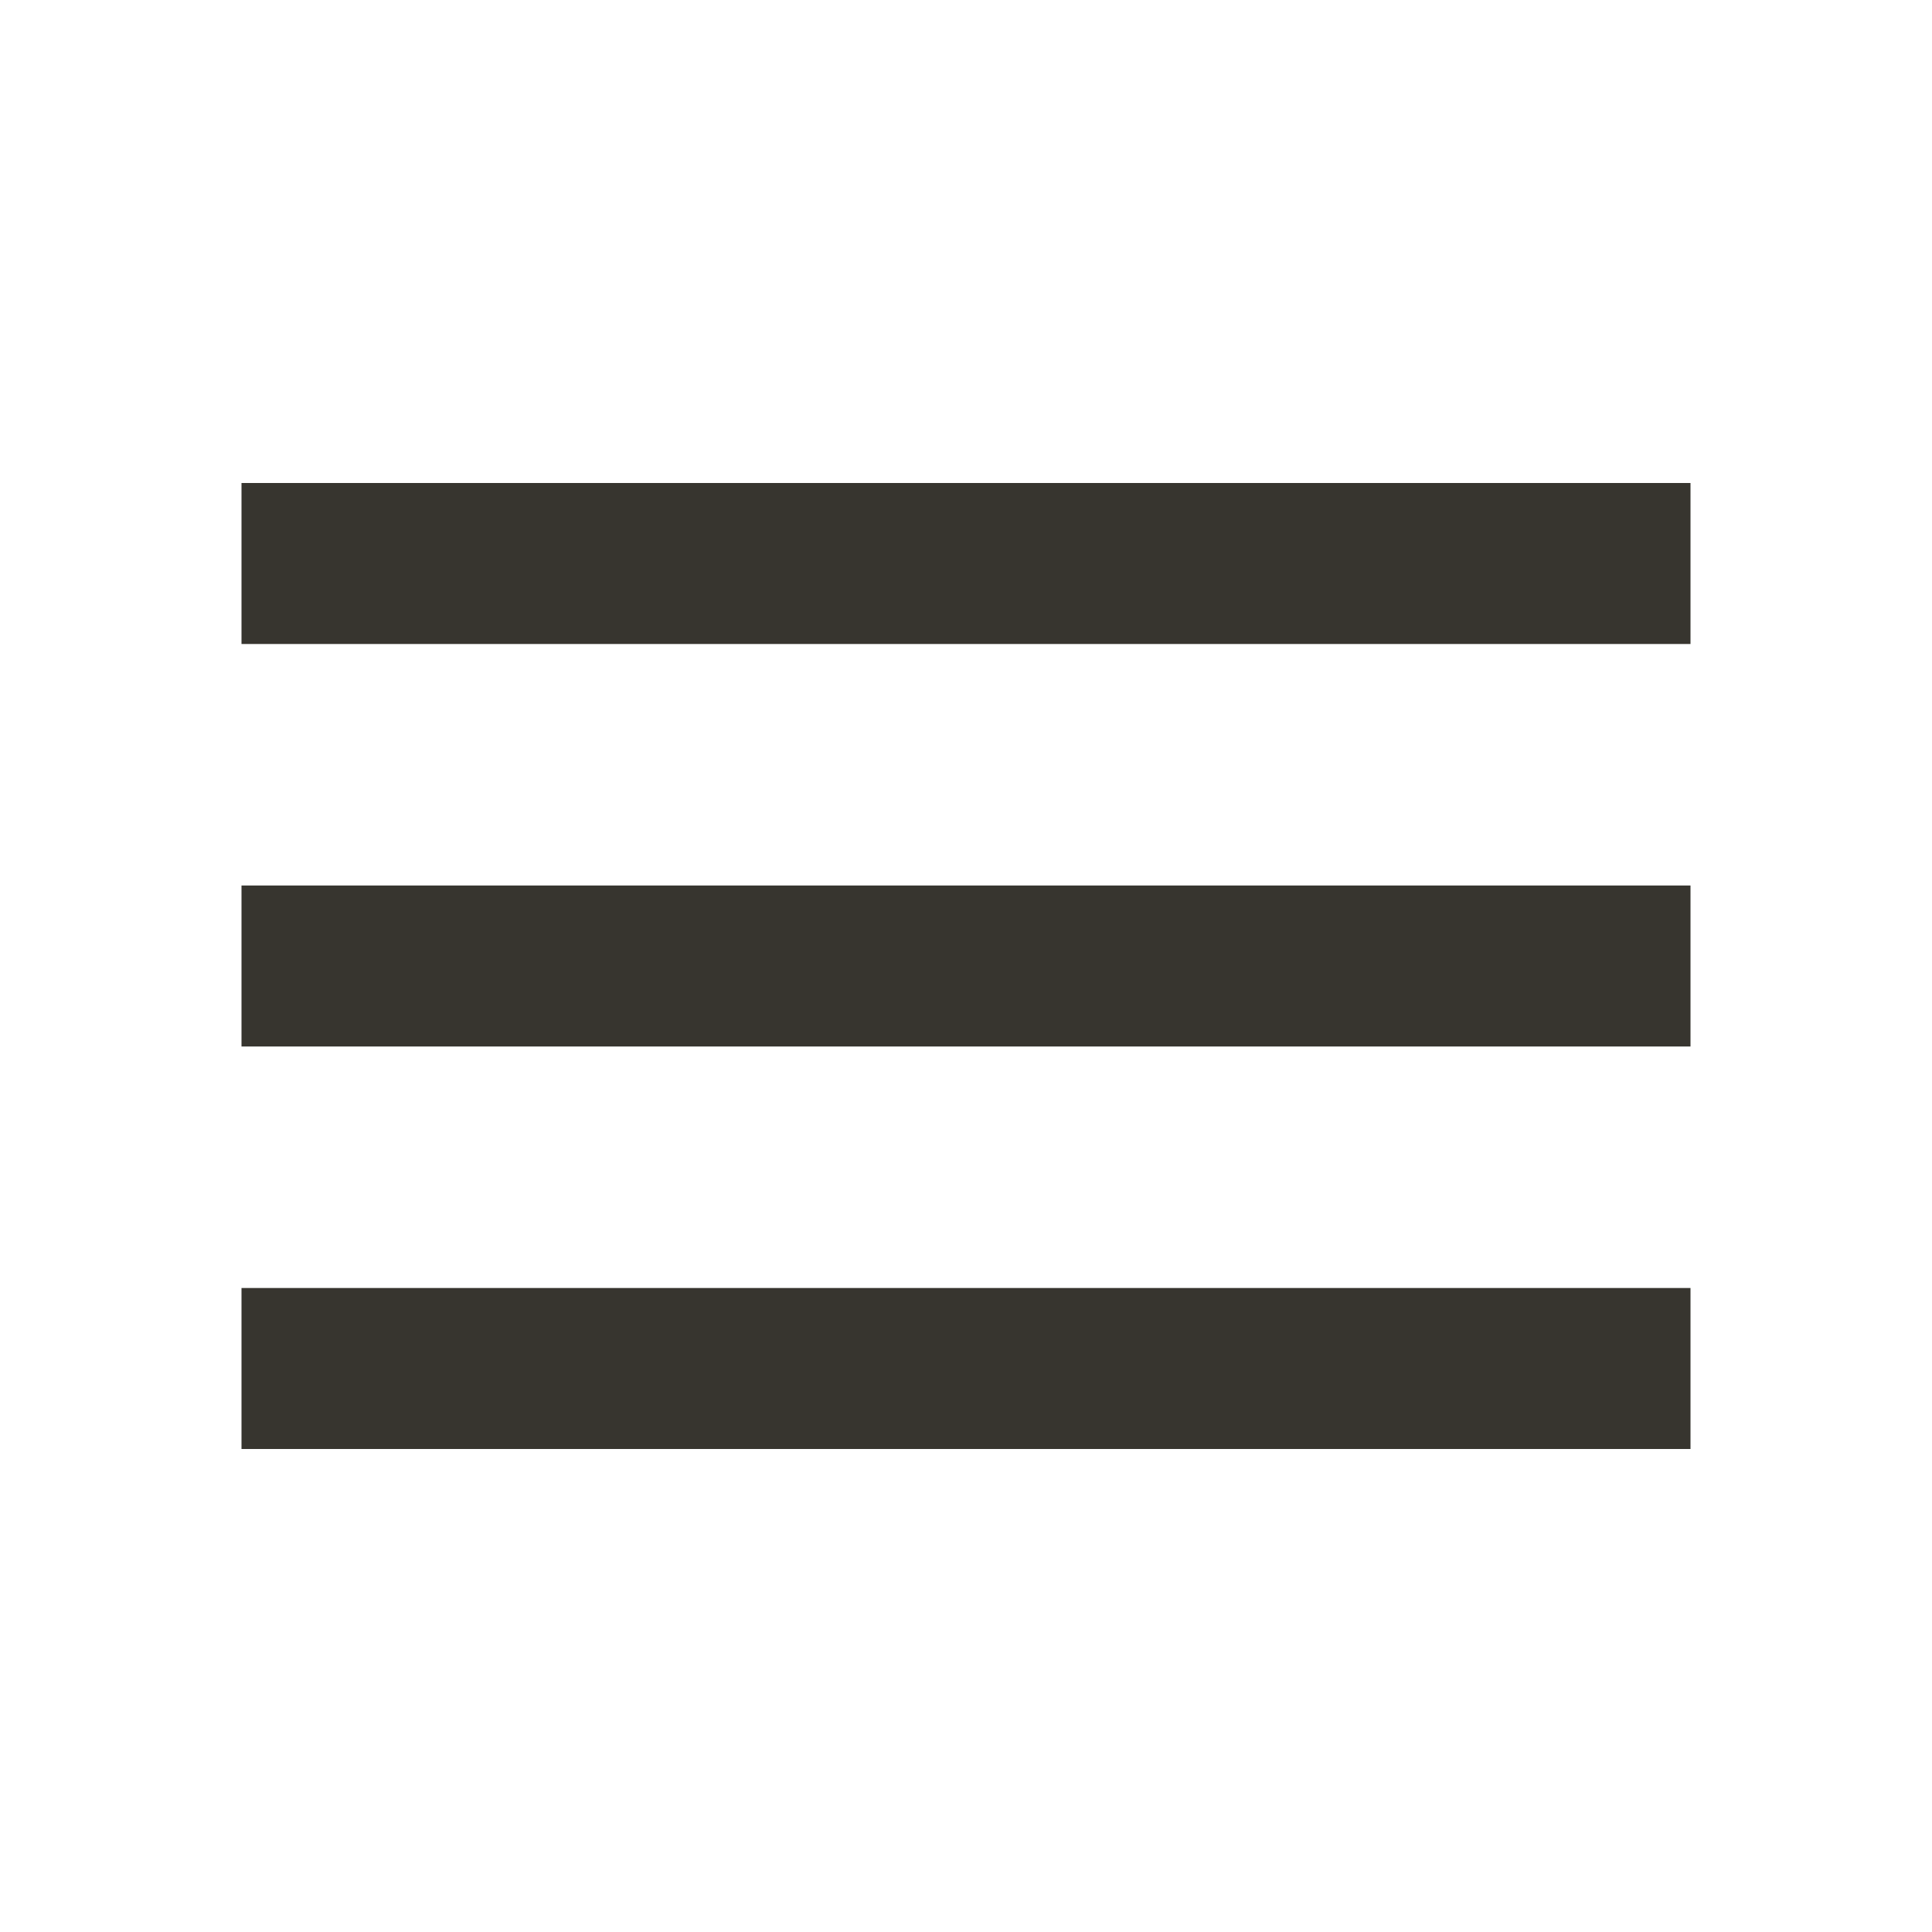
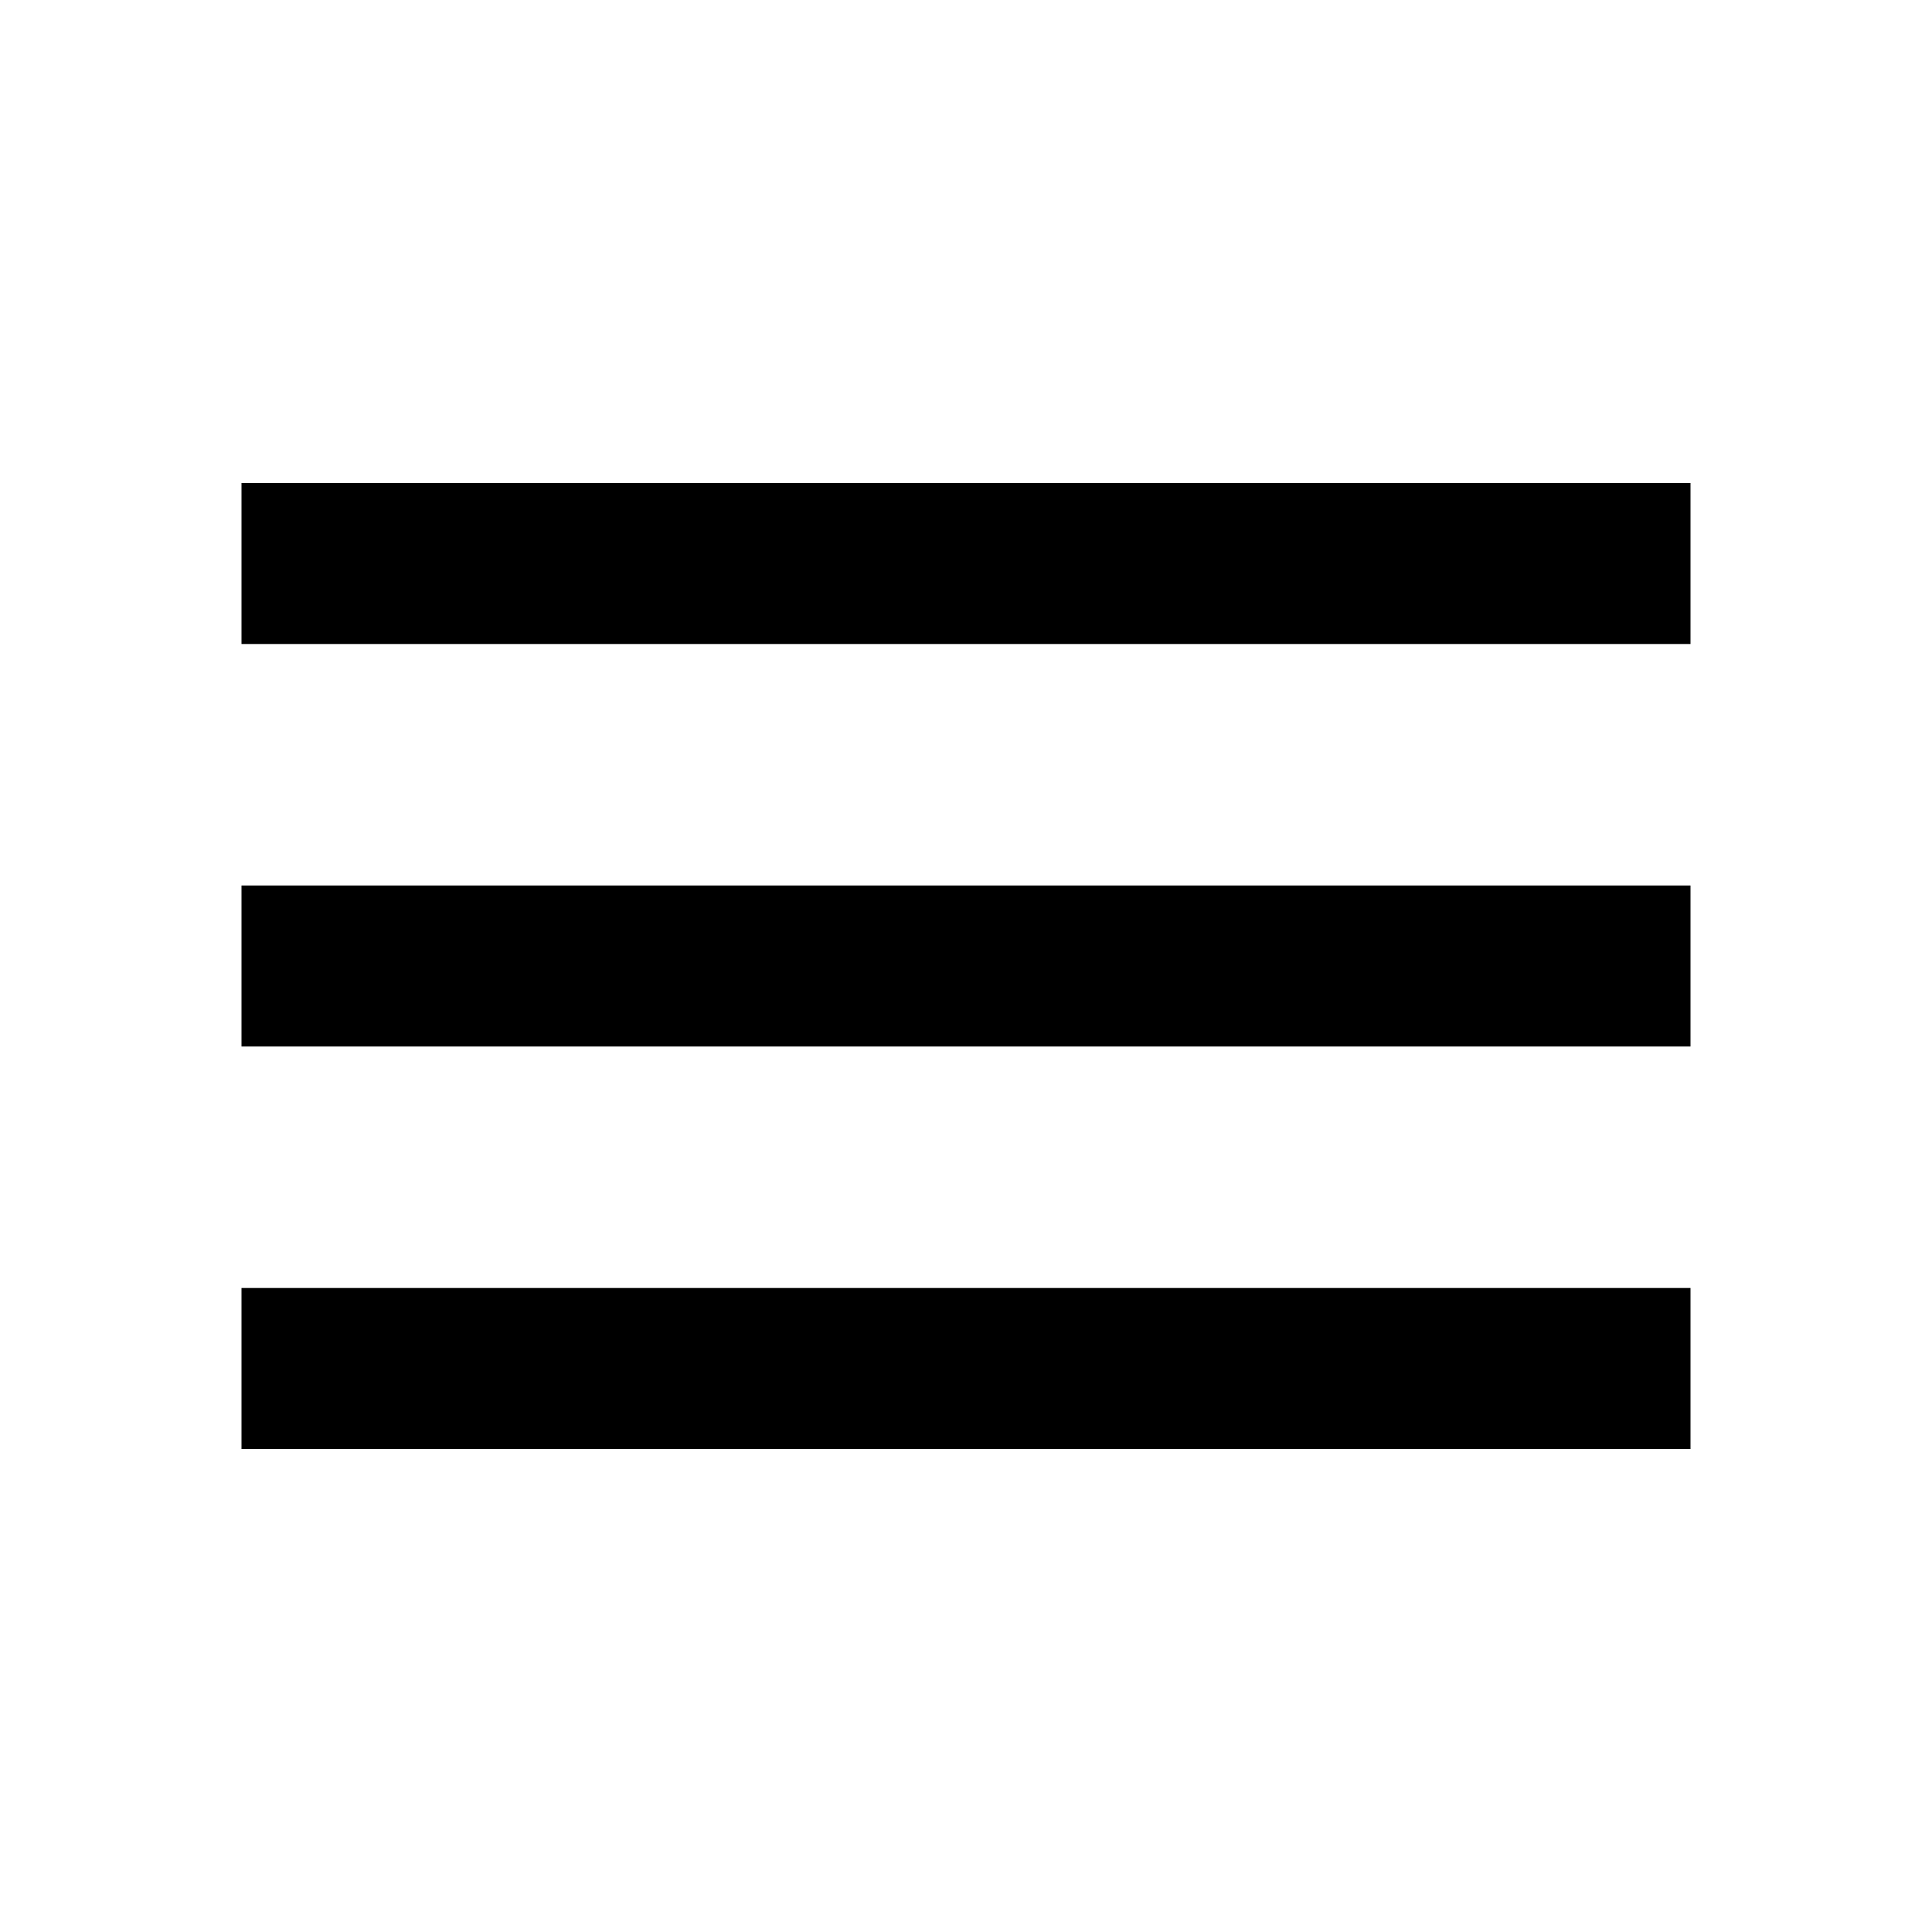
- <svg xmlns="http://www.w3.org/2000/svg" height="24px" viewBox="0 0 24 24" width="24px" fill="#37352f">
+ <svg xmlns="http://www.w3.org/2000/svg" height="24px" viewBox="0 0 24 24" width="24px" fill="currentColor">
  <path d="M0 0h24v24H0V0z" fill="none" />
  <path d="M3 18h18v-2H3v2zm0-5h18v-2H3v2zm0-7v2h18V6H3z" />
</svg>
